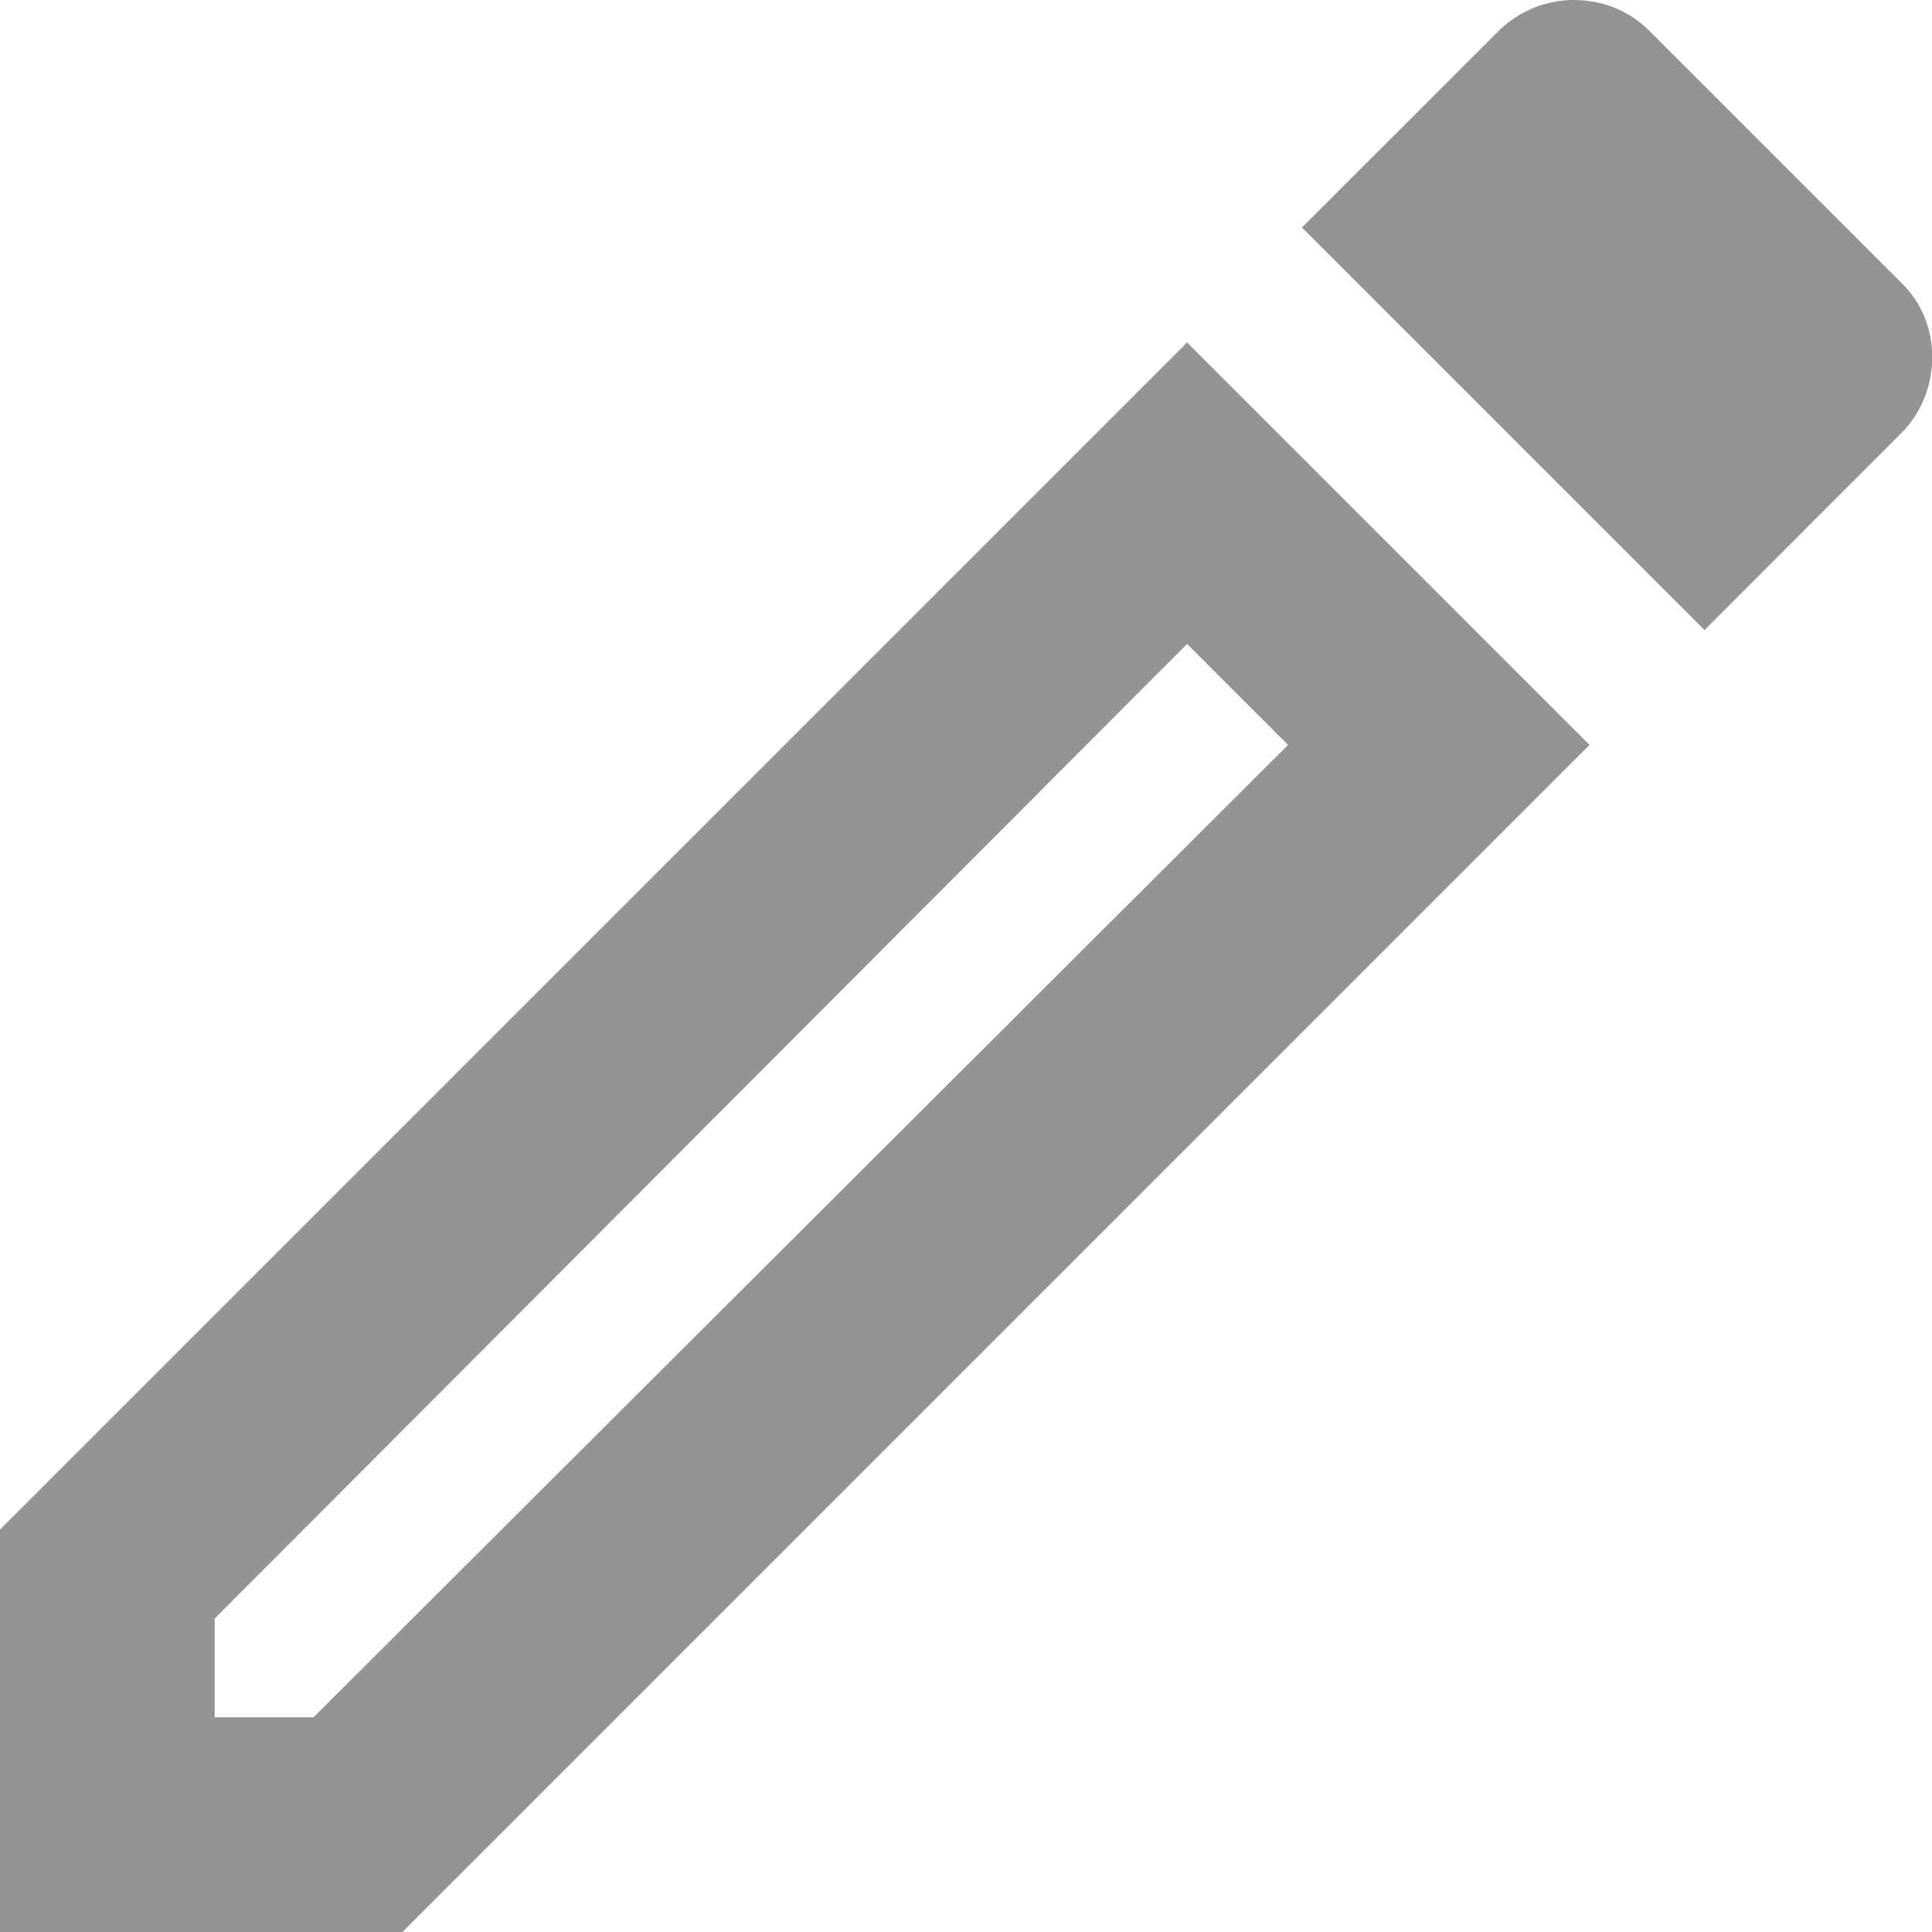
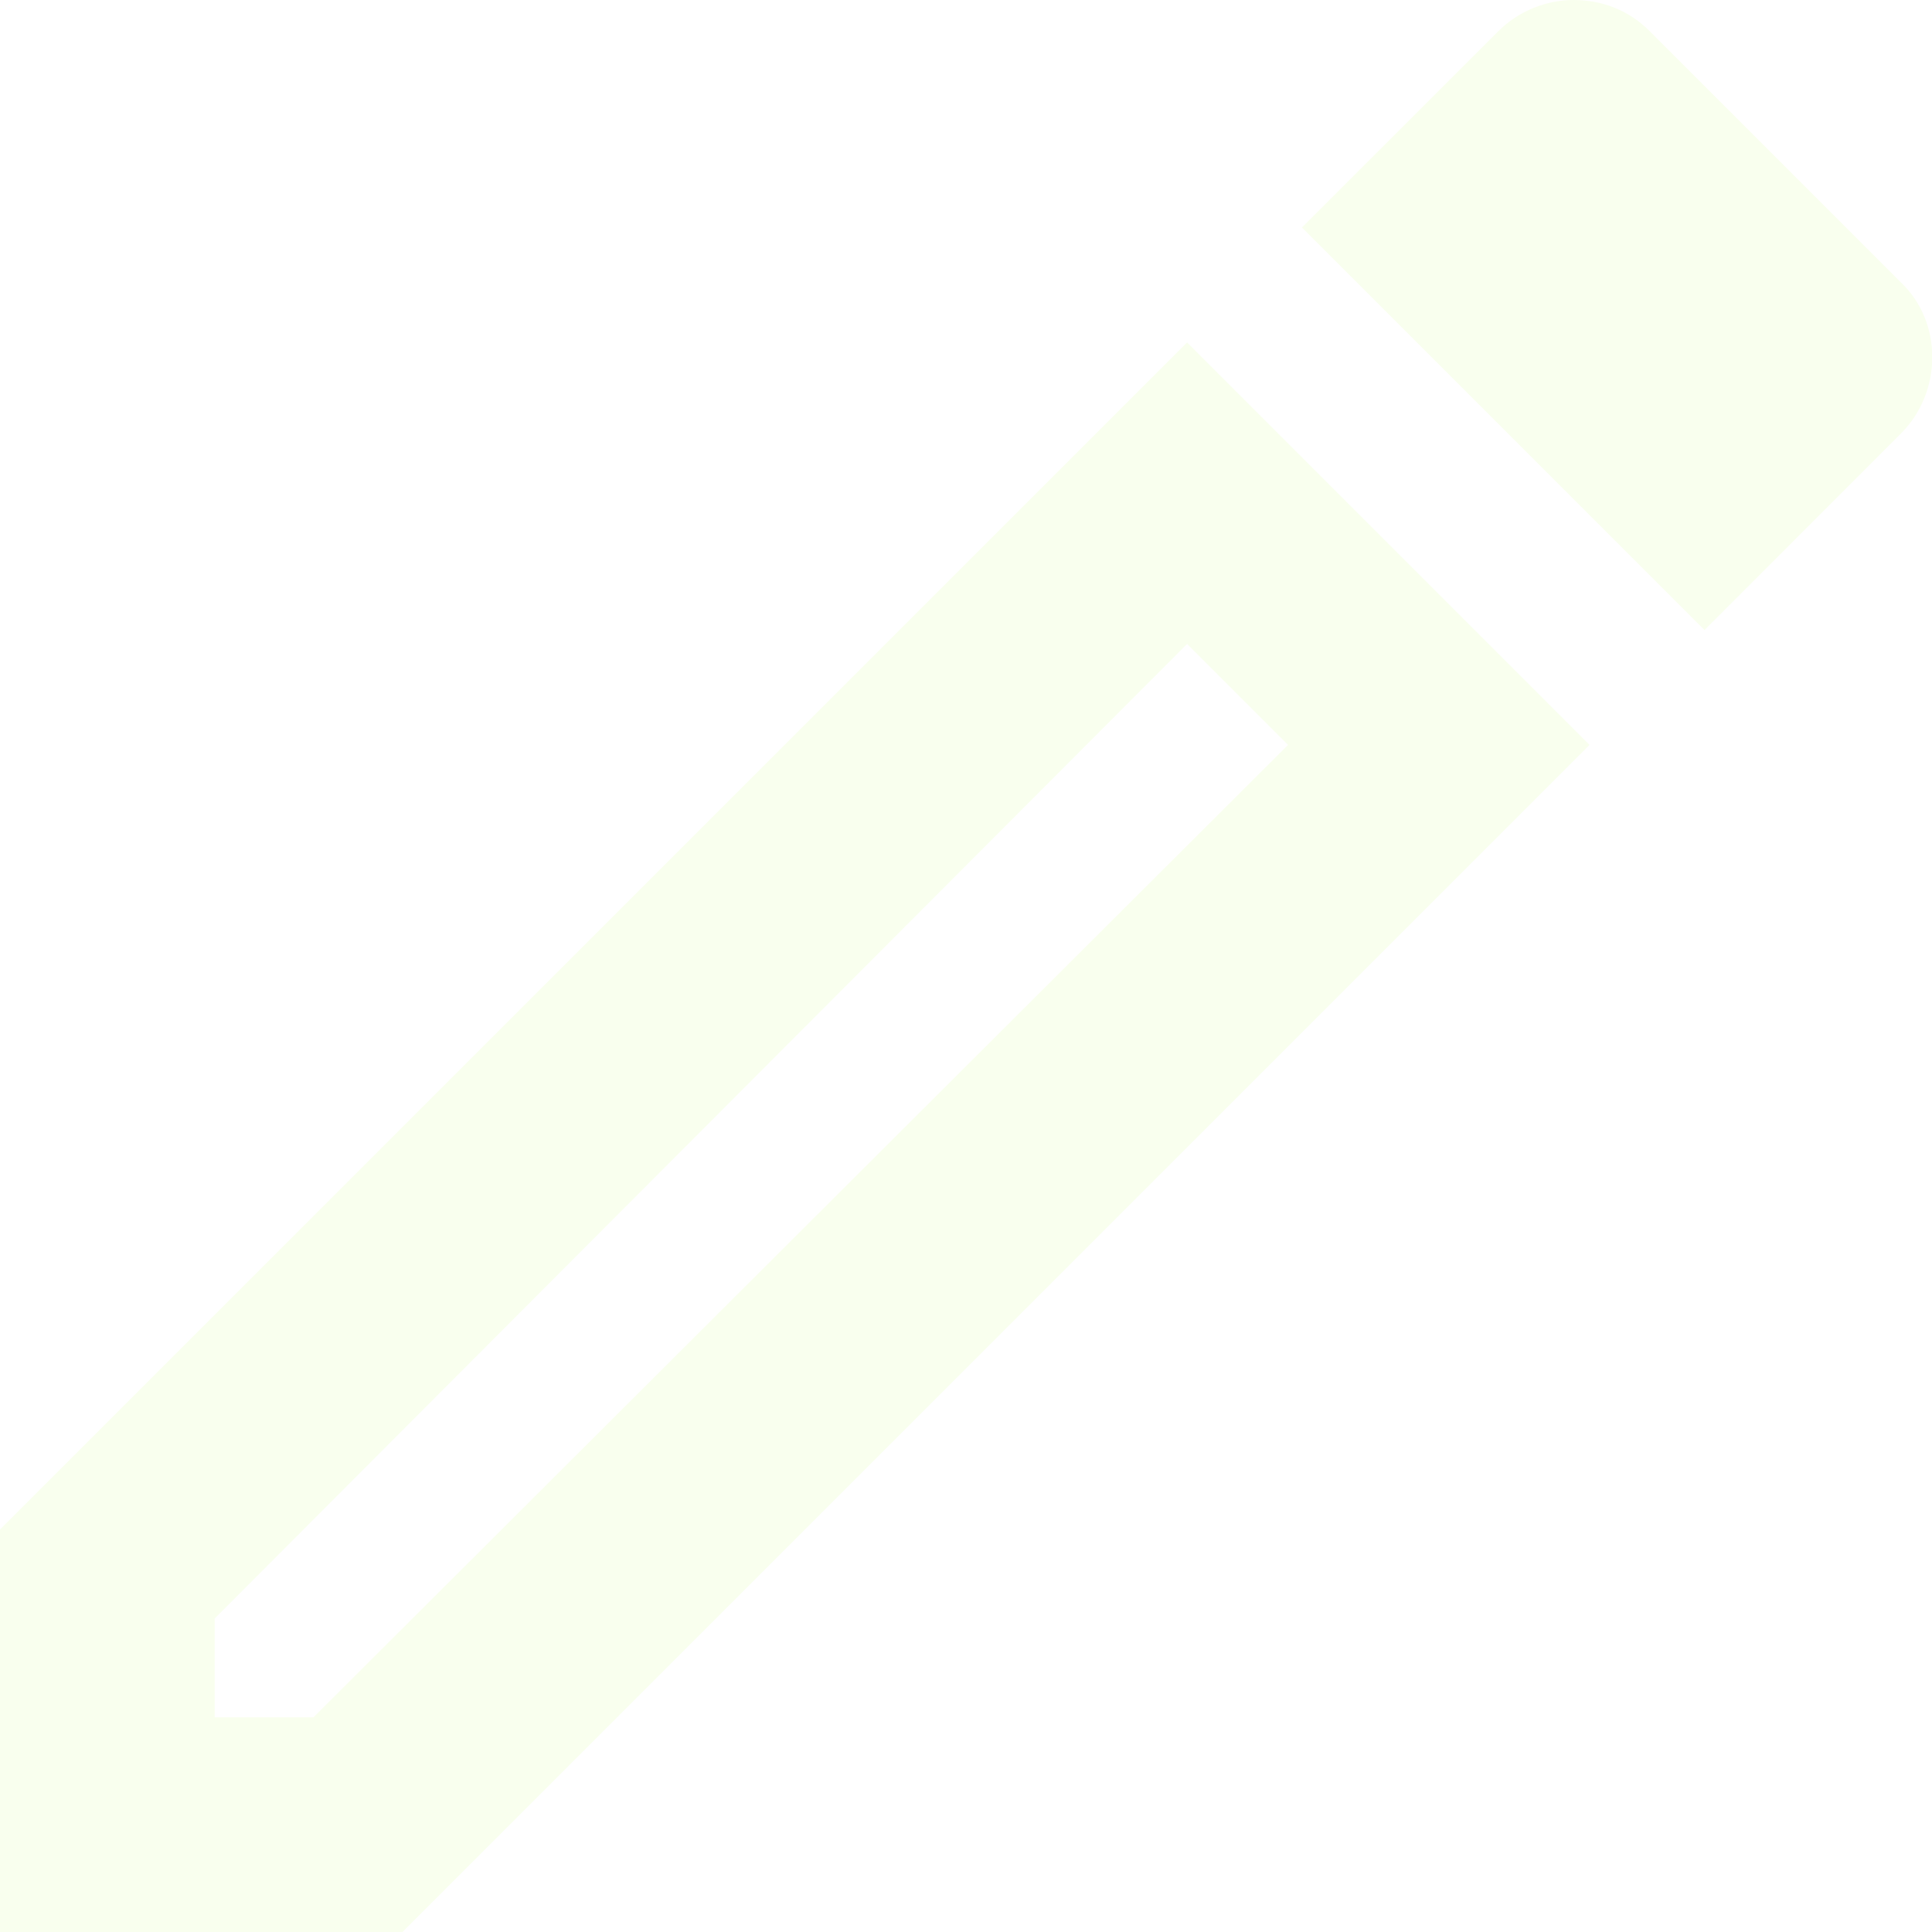
<svg xmlns="http://www.w3.org/2000/svg" width="16" height="16" viewBox="0 0 16 16" fill="none">
-   <path d="M9.831 5.333L10.667 6.169L2.596 14.222H1.778V13.404L9.831 5.333ZM13.031 0C12.809 0 12.578 0.089 12.409 0.258L10.782 1.884L14.116 5.218L15.742 3.591C16.089 3.244 16.089 2.667 15.742 2.338L13.662 0.258C13.484 0.08 13.262 0 13.031 0ZM9.831 2.836L0 12.667V16H3.333L13.164 6.169L9.831 2.836Z" fill="#949494" />
+   <path d="M9.831 5.333L10.667 6.169L2.596 14.222H1.778V13.404L9.831 5.333ZM13.031 0C12.809 0 12.578 0.089 12.409 0.258L10.782 1.884L14.116 5.218L15.742 3.591C16.089 3.244 16.089 2.667 15.742 2.338L13.662 0.258C13.484 0.08 13.262 0 13.031 0ZM9.831 2.836L0 12.667V16H3.333L13.164 6.169L9.831 2.836Z" fill="#F9FFEE" />
</svg>
